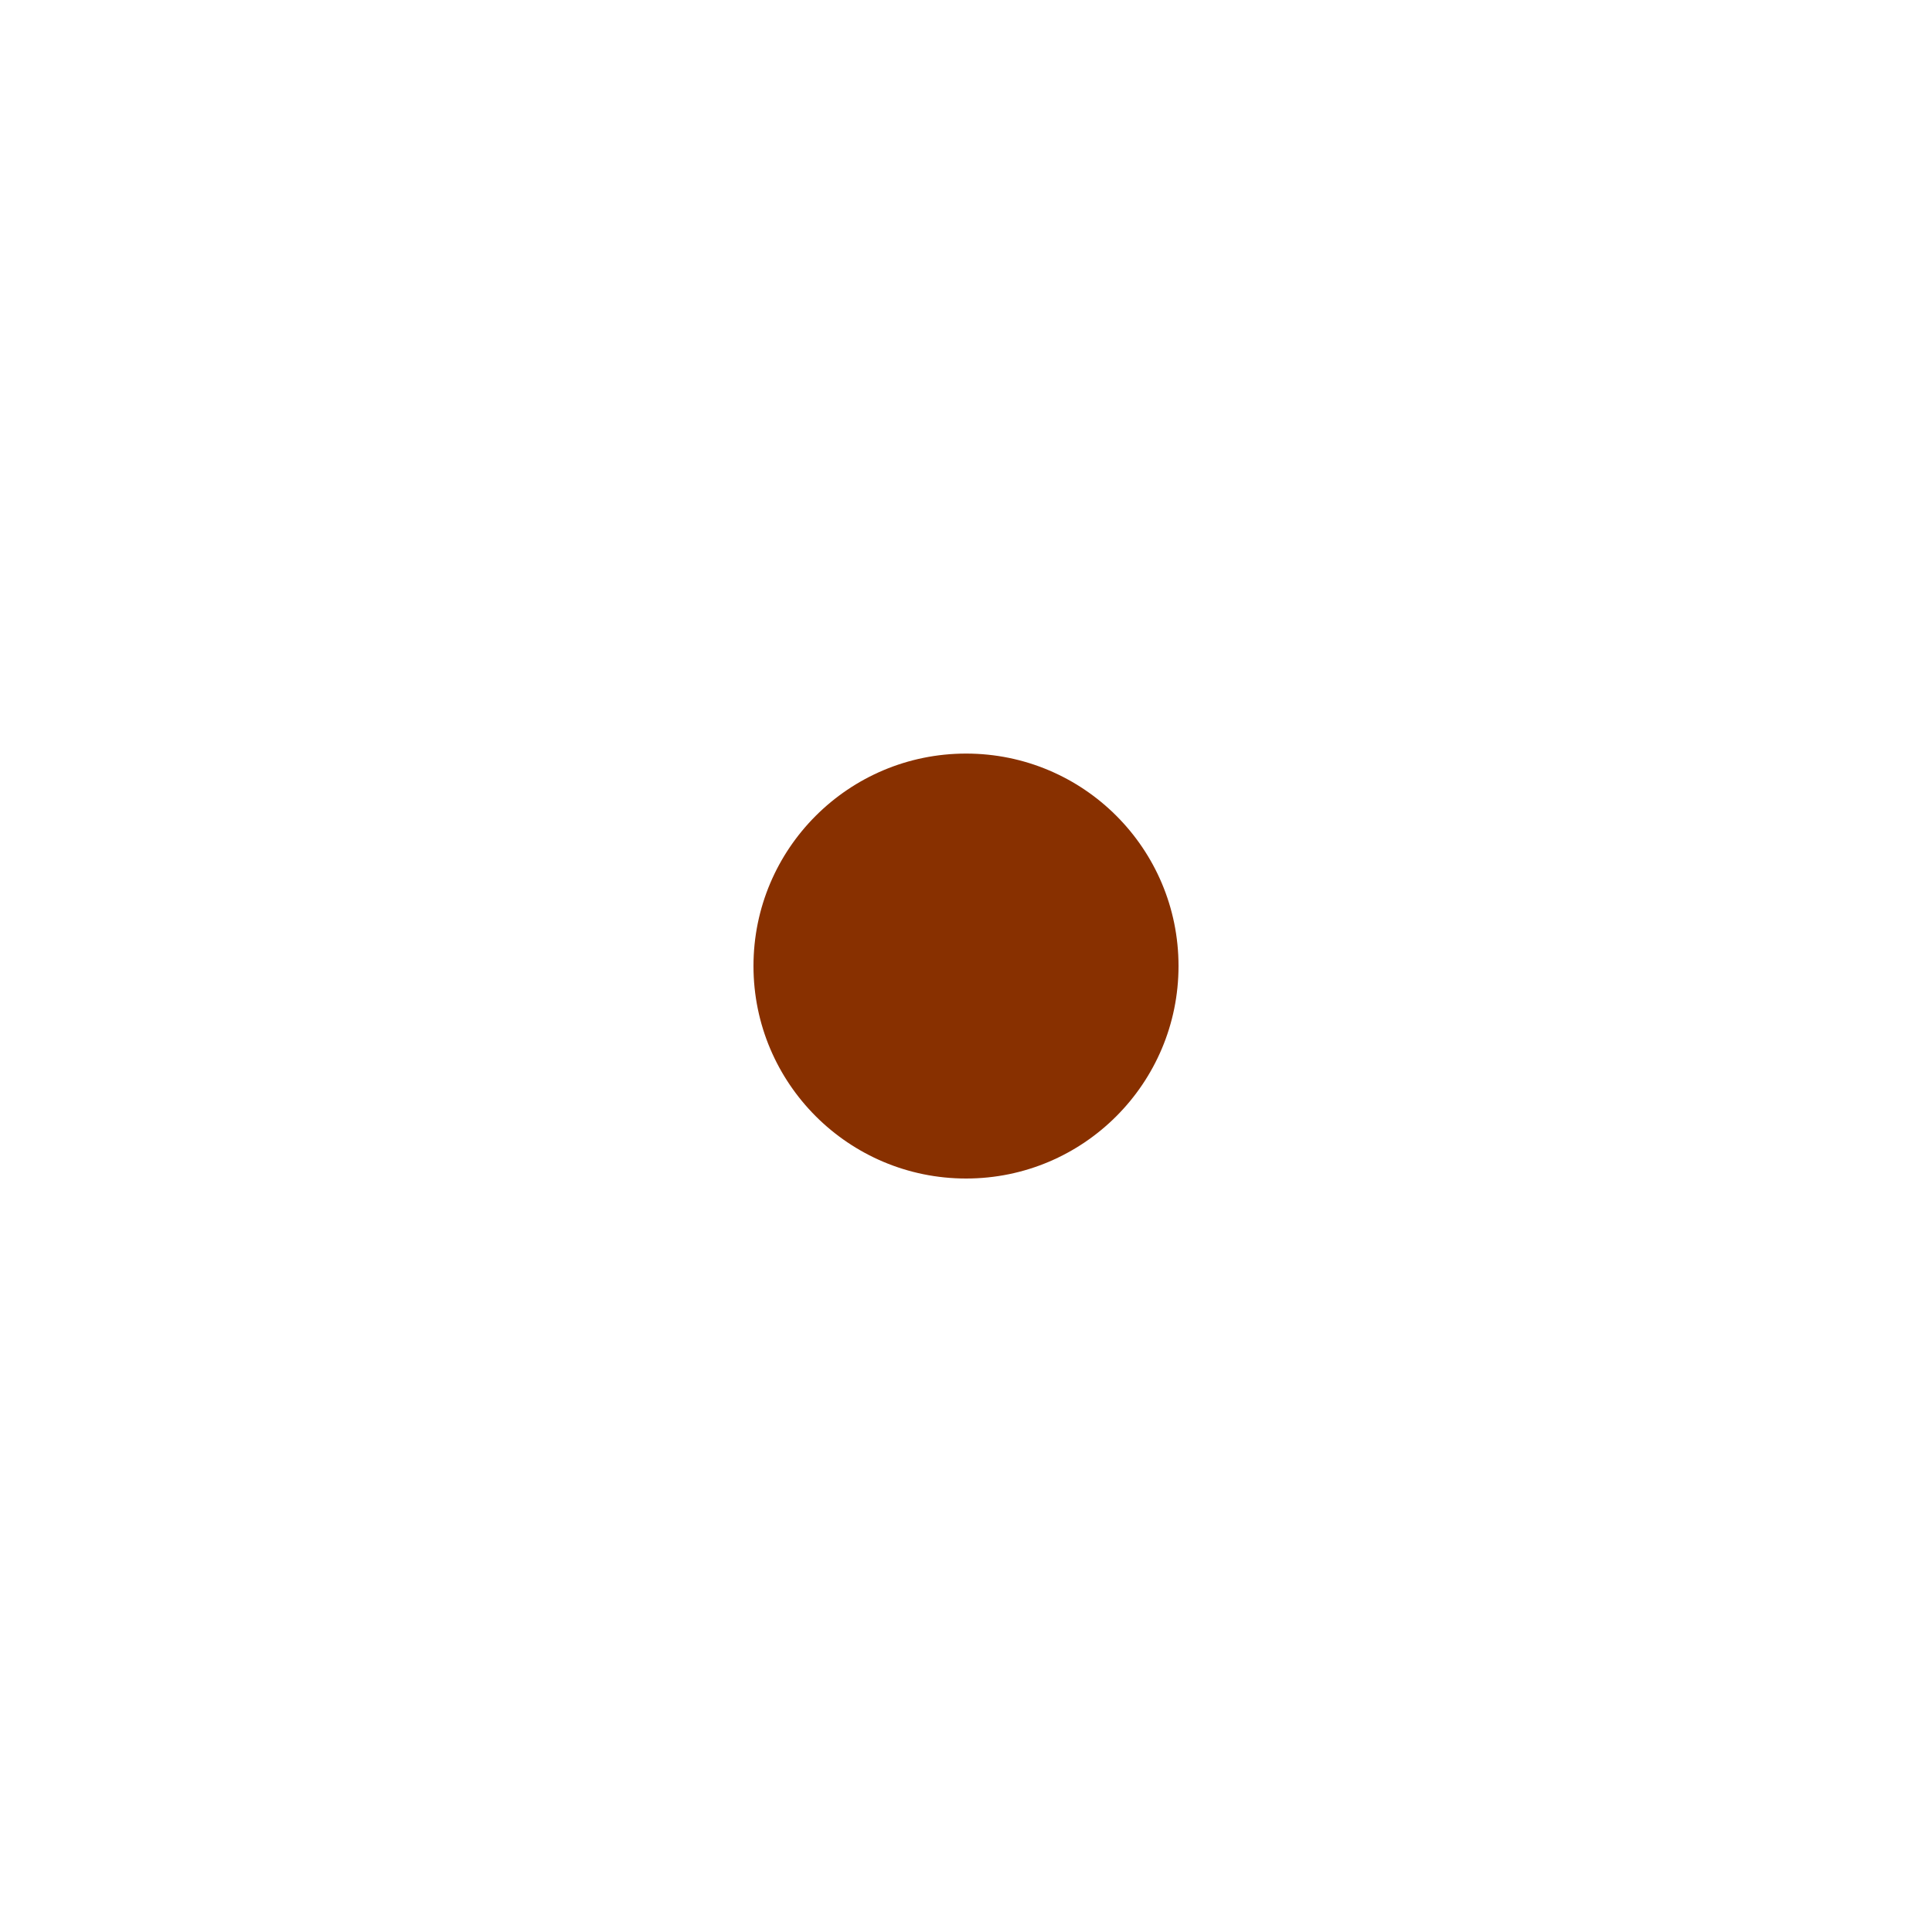
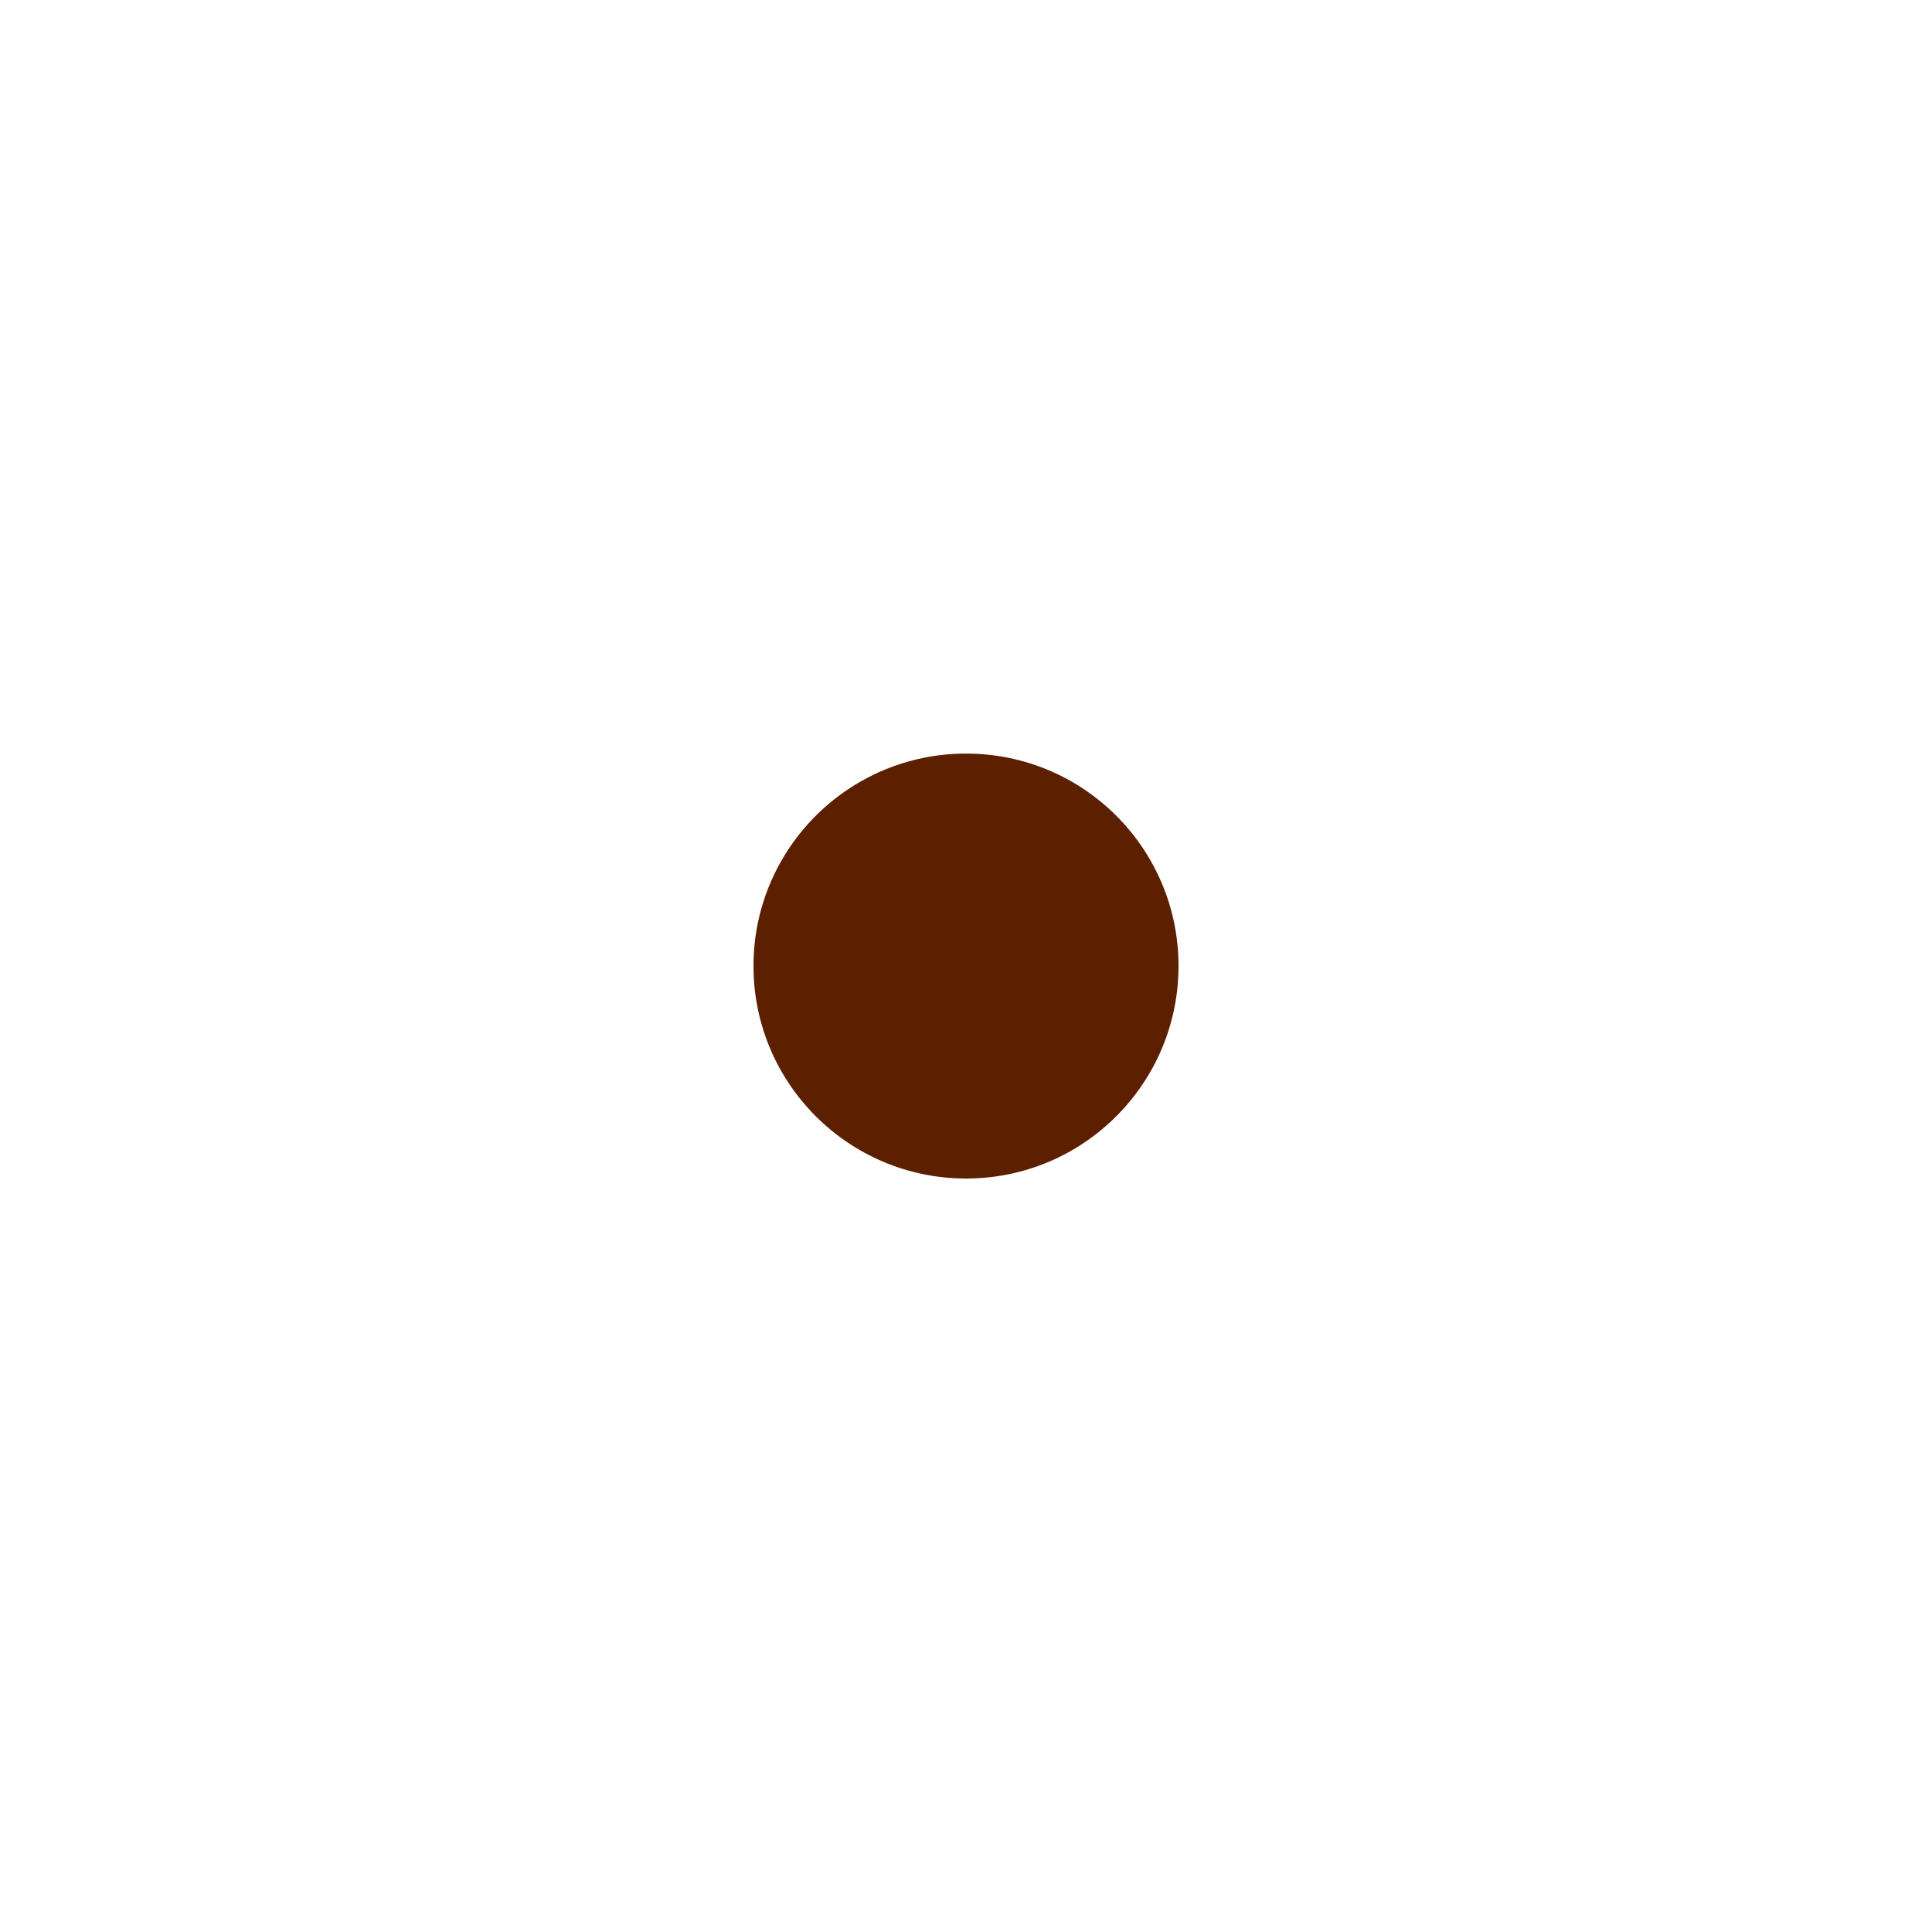
<svg xmlns="http://www.w3.org/2000/svg" version="1.1" width="20" height="20" viewBox="0 0 20 20">
-   <path fill="#883000" d="M7.8 10c0 1.215 0.986 2.2 2.201 2.2s2.199-0.986 2.199-2.2c0-1.215-0.984-2.199-2.199-2.199s-2.201 0.984-2.201 2.199z" />
+   <path fill="#5c2000" d="M7.8 10c0 1.215 0.986 2.2 2.201 2.2s2.199-0.986 2.199-2.2c0-1.215-0.984-2.199-2.199-2.199s-2.201 0.984-2.201 2.199z" />
</svg>
